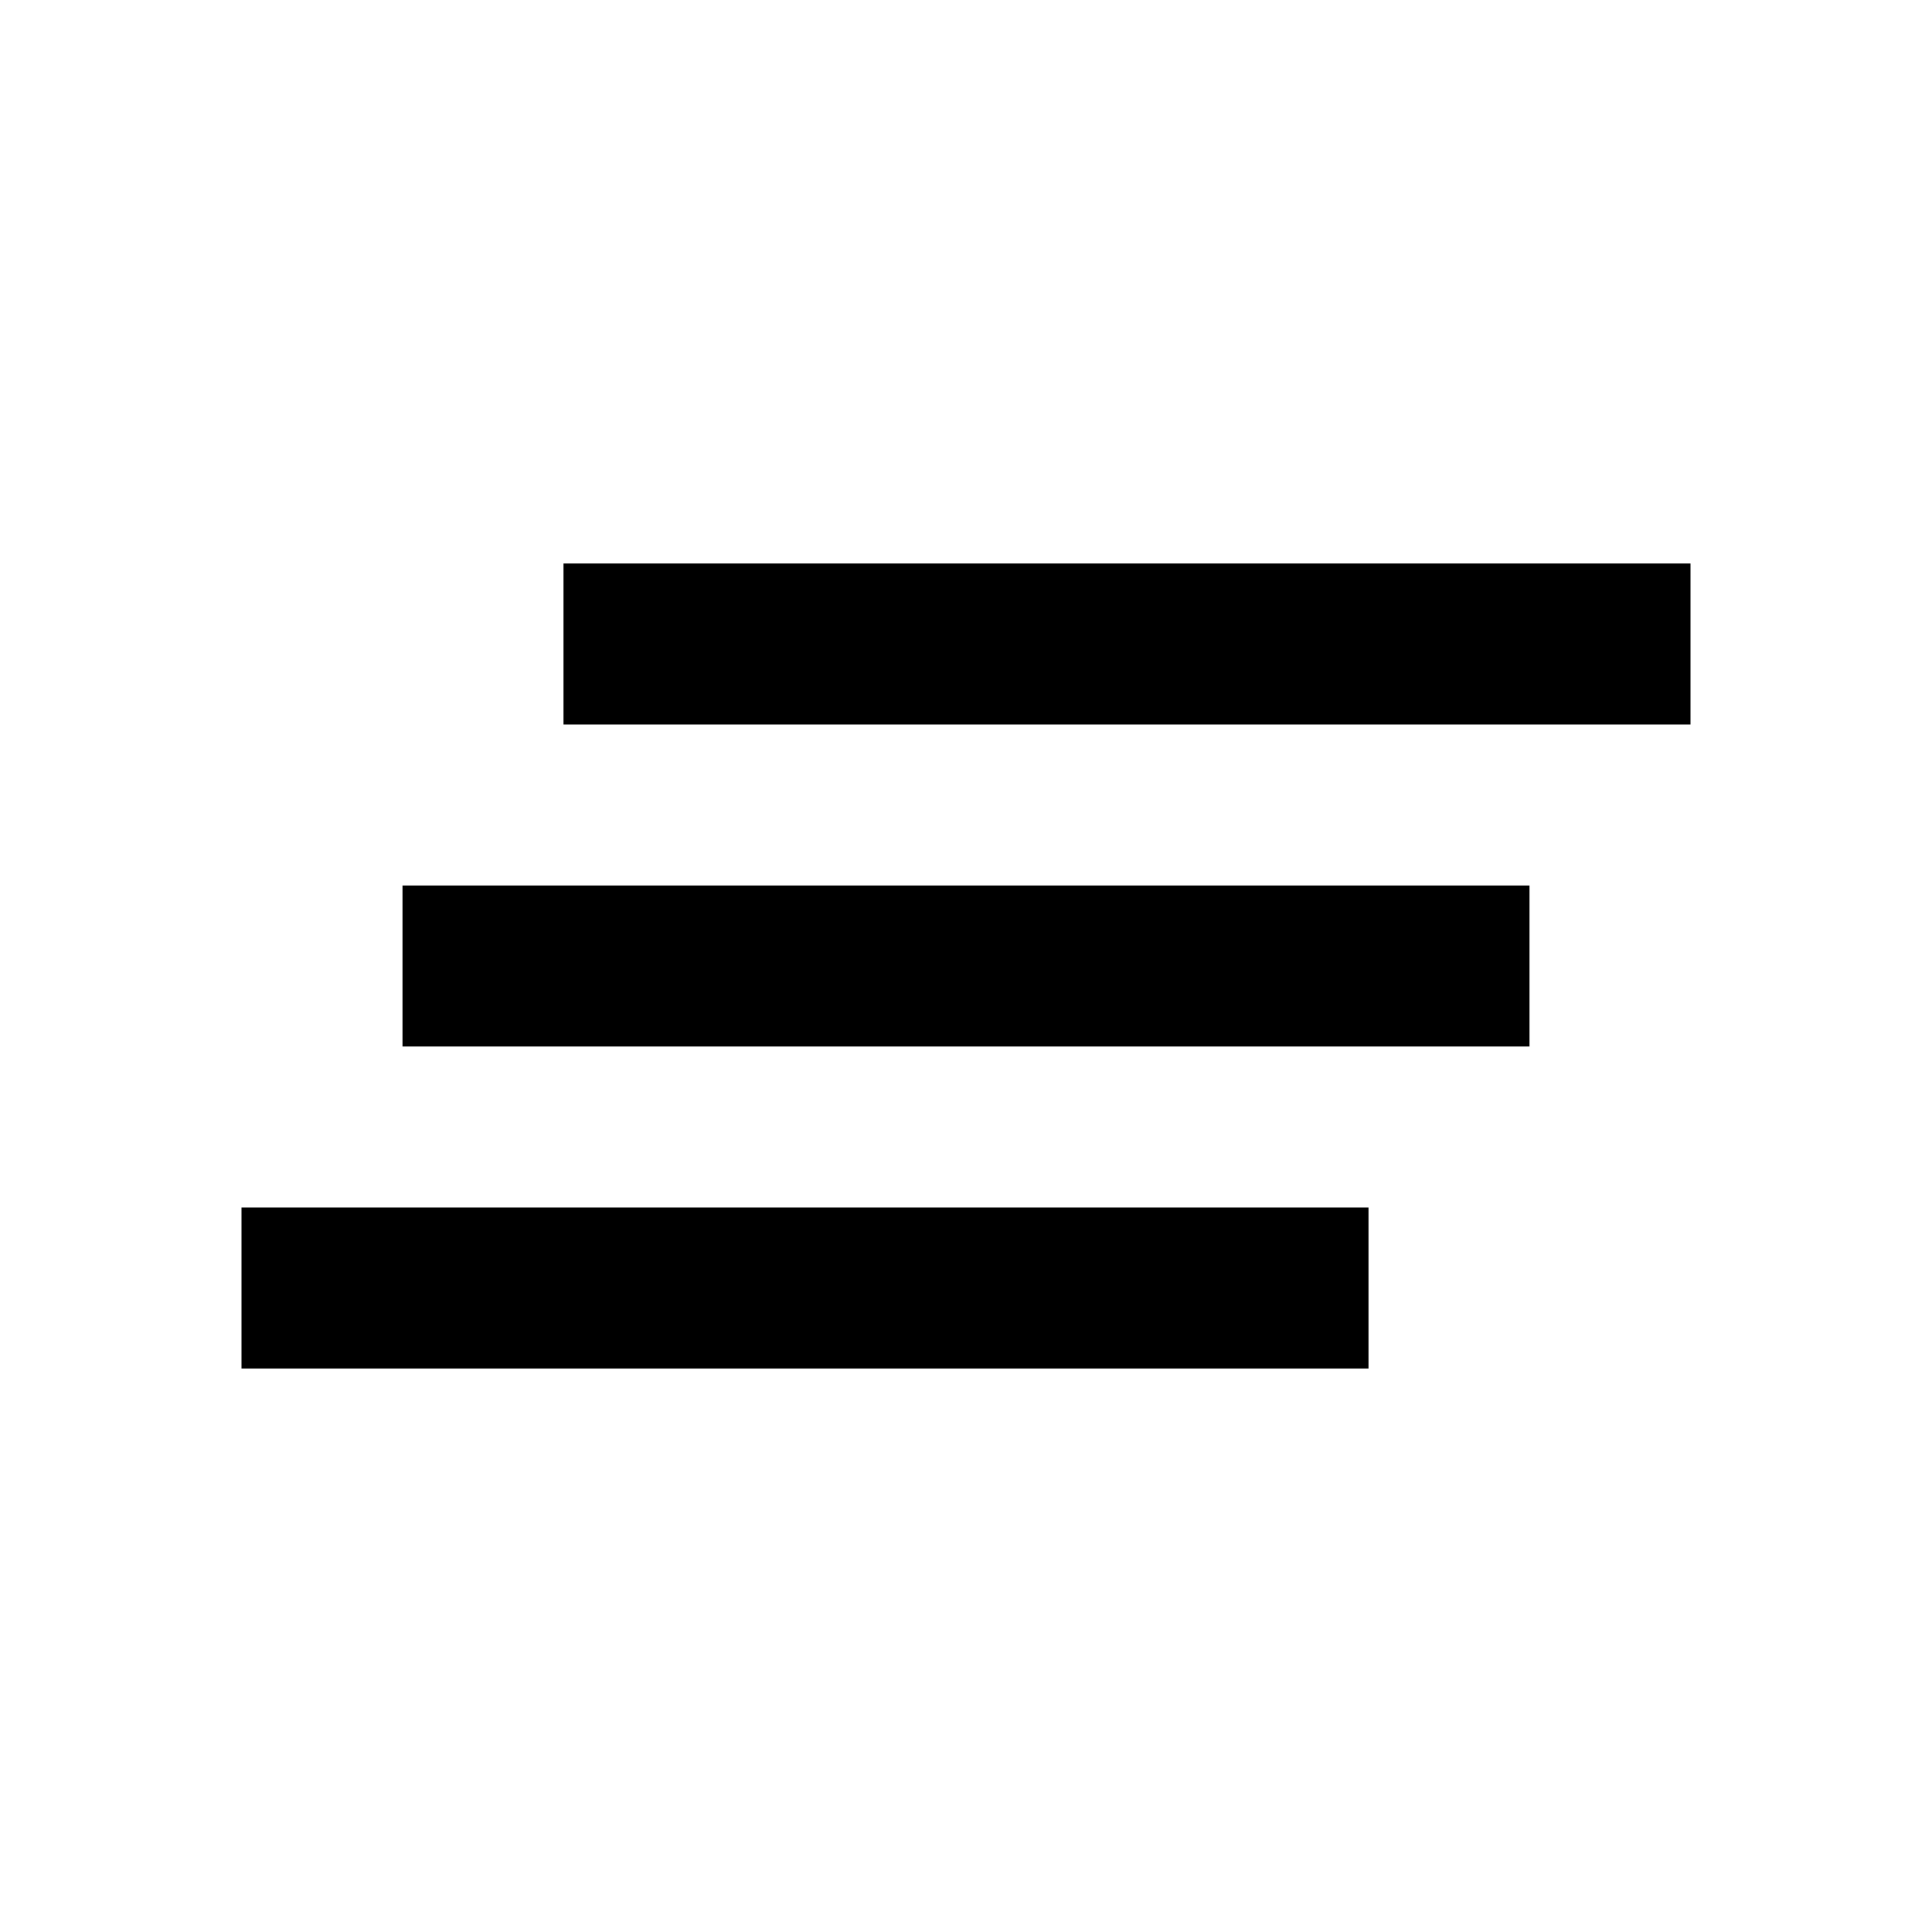
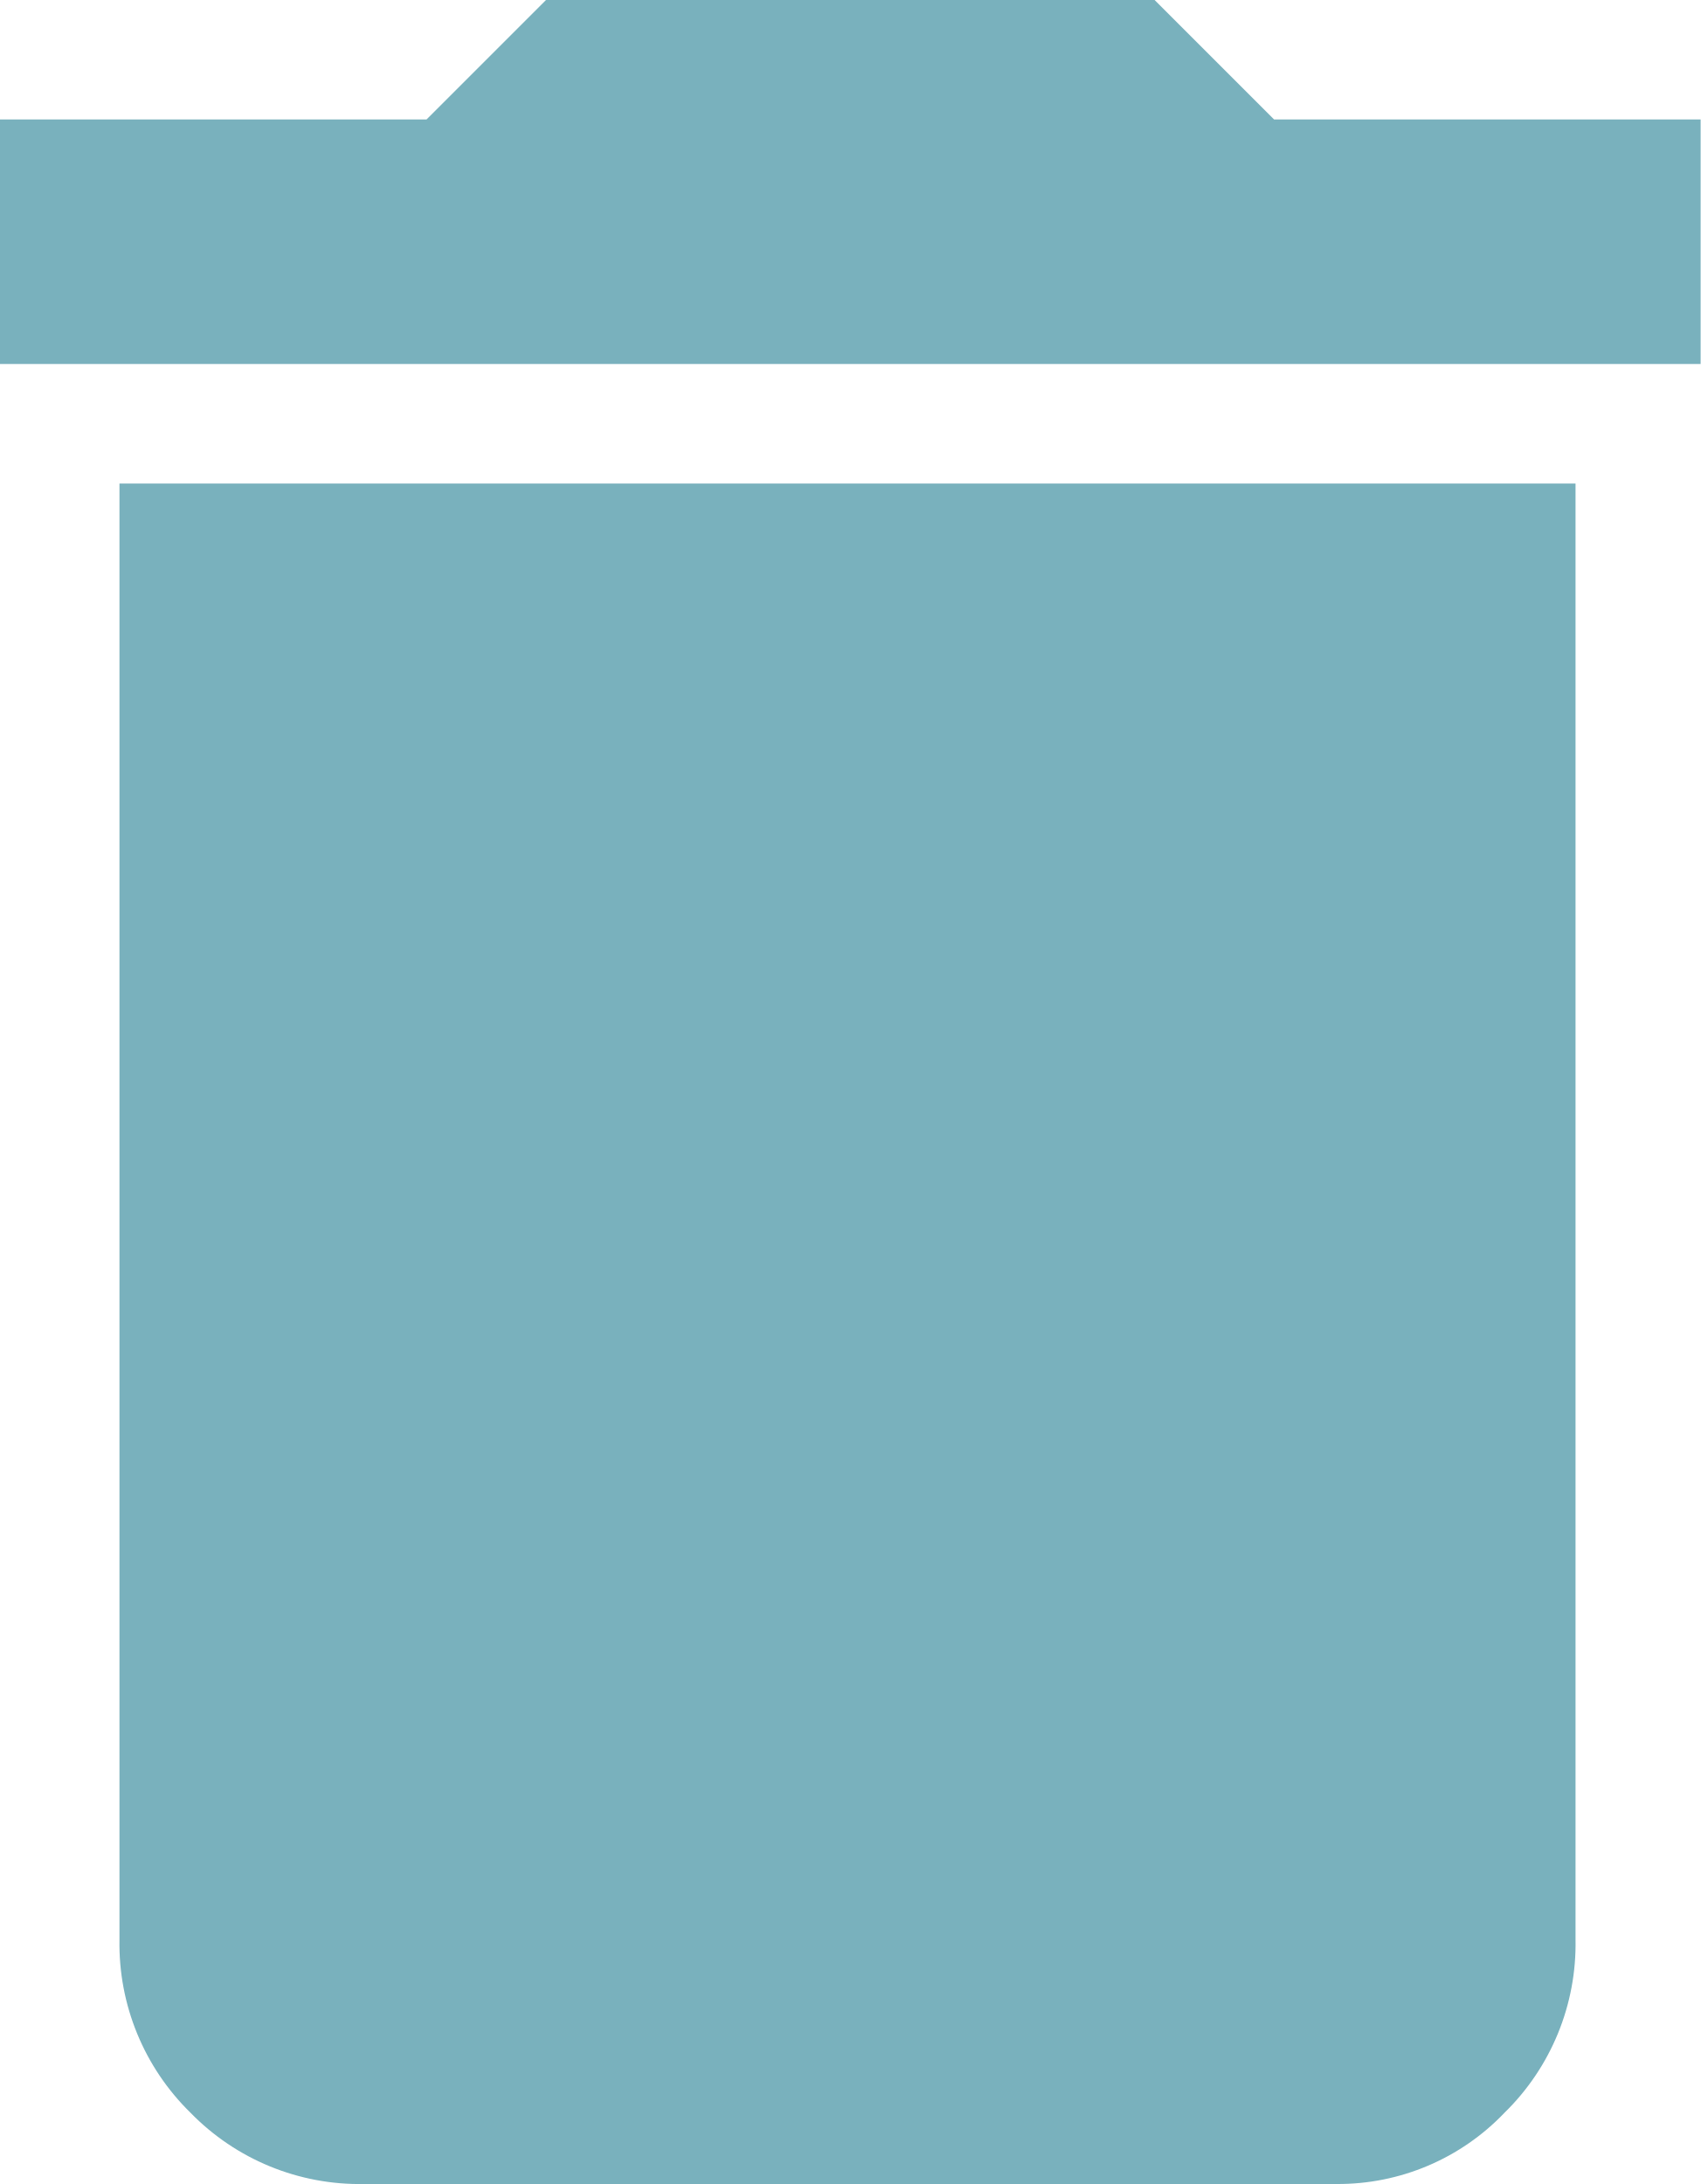
- <svg xmlns="http://www.w3.org/2000/svg" viewBox="0 0 24 24" fill="black" width="24px" height="24px">
-   <path d="M0 0h24v24H0z" fill="none" />
-   <path d="M5 13h14v-2H5v2zm-2 4h14v-2H3v2zM7 7v2h14V7H7z" />
+ <svg xmlns="http://www.w3.org/2000/svg" width="20.271" height="26.033" viewBox="0 0 20.271 26.033">
+   <path id="delete" d="M1.424,23.118V5.763H18.779V23.118a2.812,2.812,0,0,1-.848,2.067,2.739,2.739,0,0,1-2,.848H4.339a2.812,2.812,0,0,1-2.067-.848A2.817,2.817,0,0,1,1.424,23.118ZM20.27,1.424V4.339H0V1.424H5.084L6.508,0h7.254l1.424,1.424Z" fill="#79b1bd" />
</svg>
